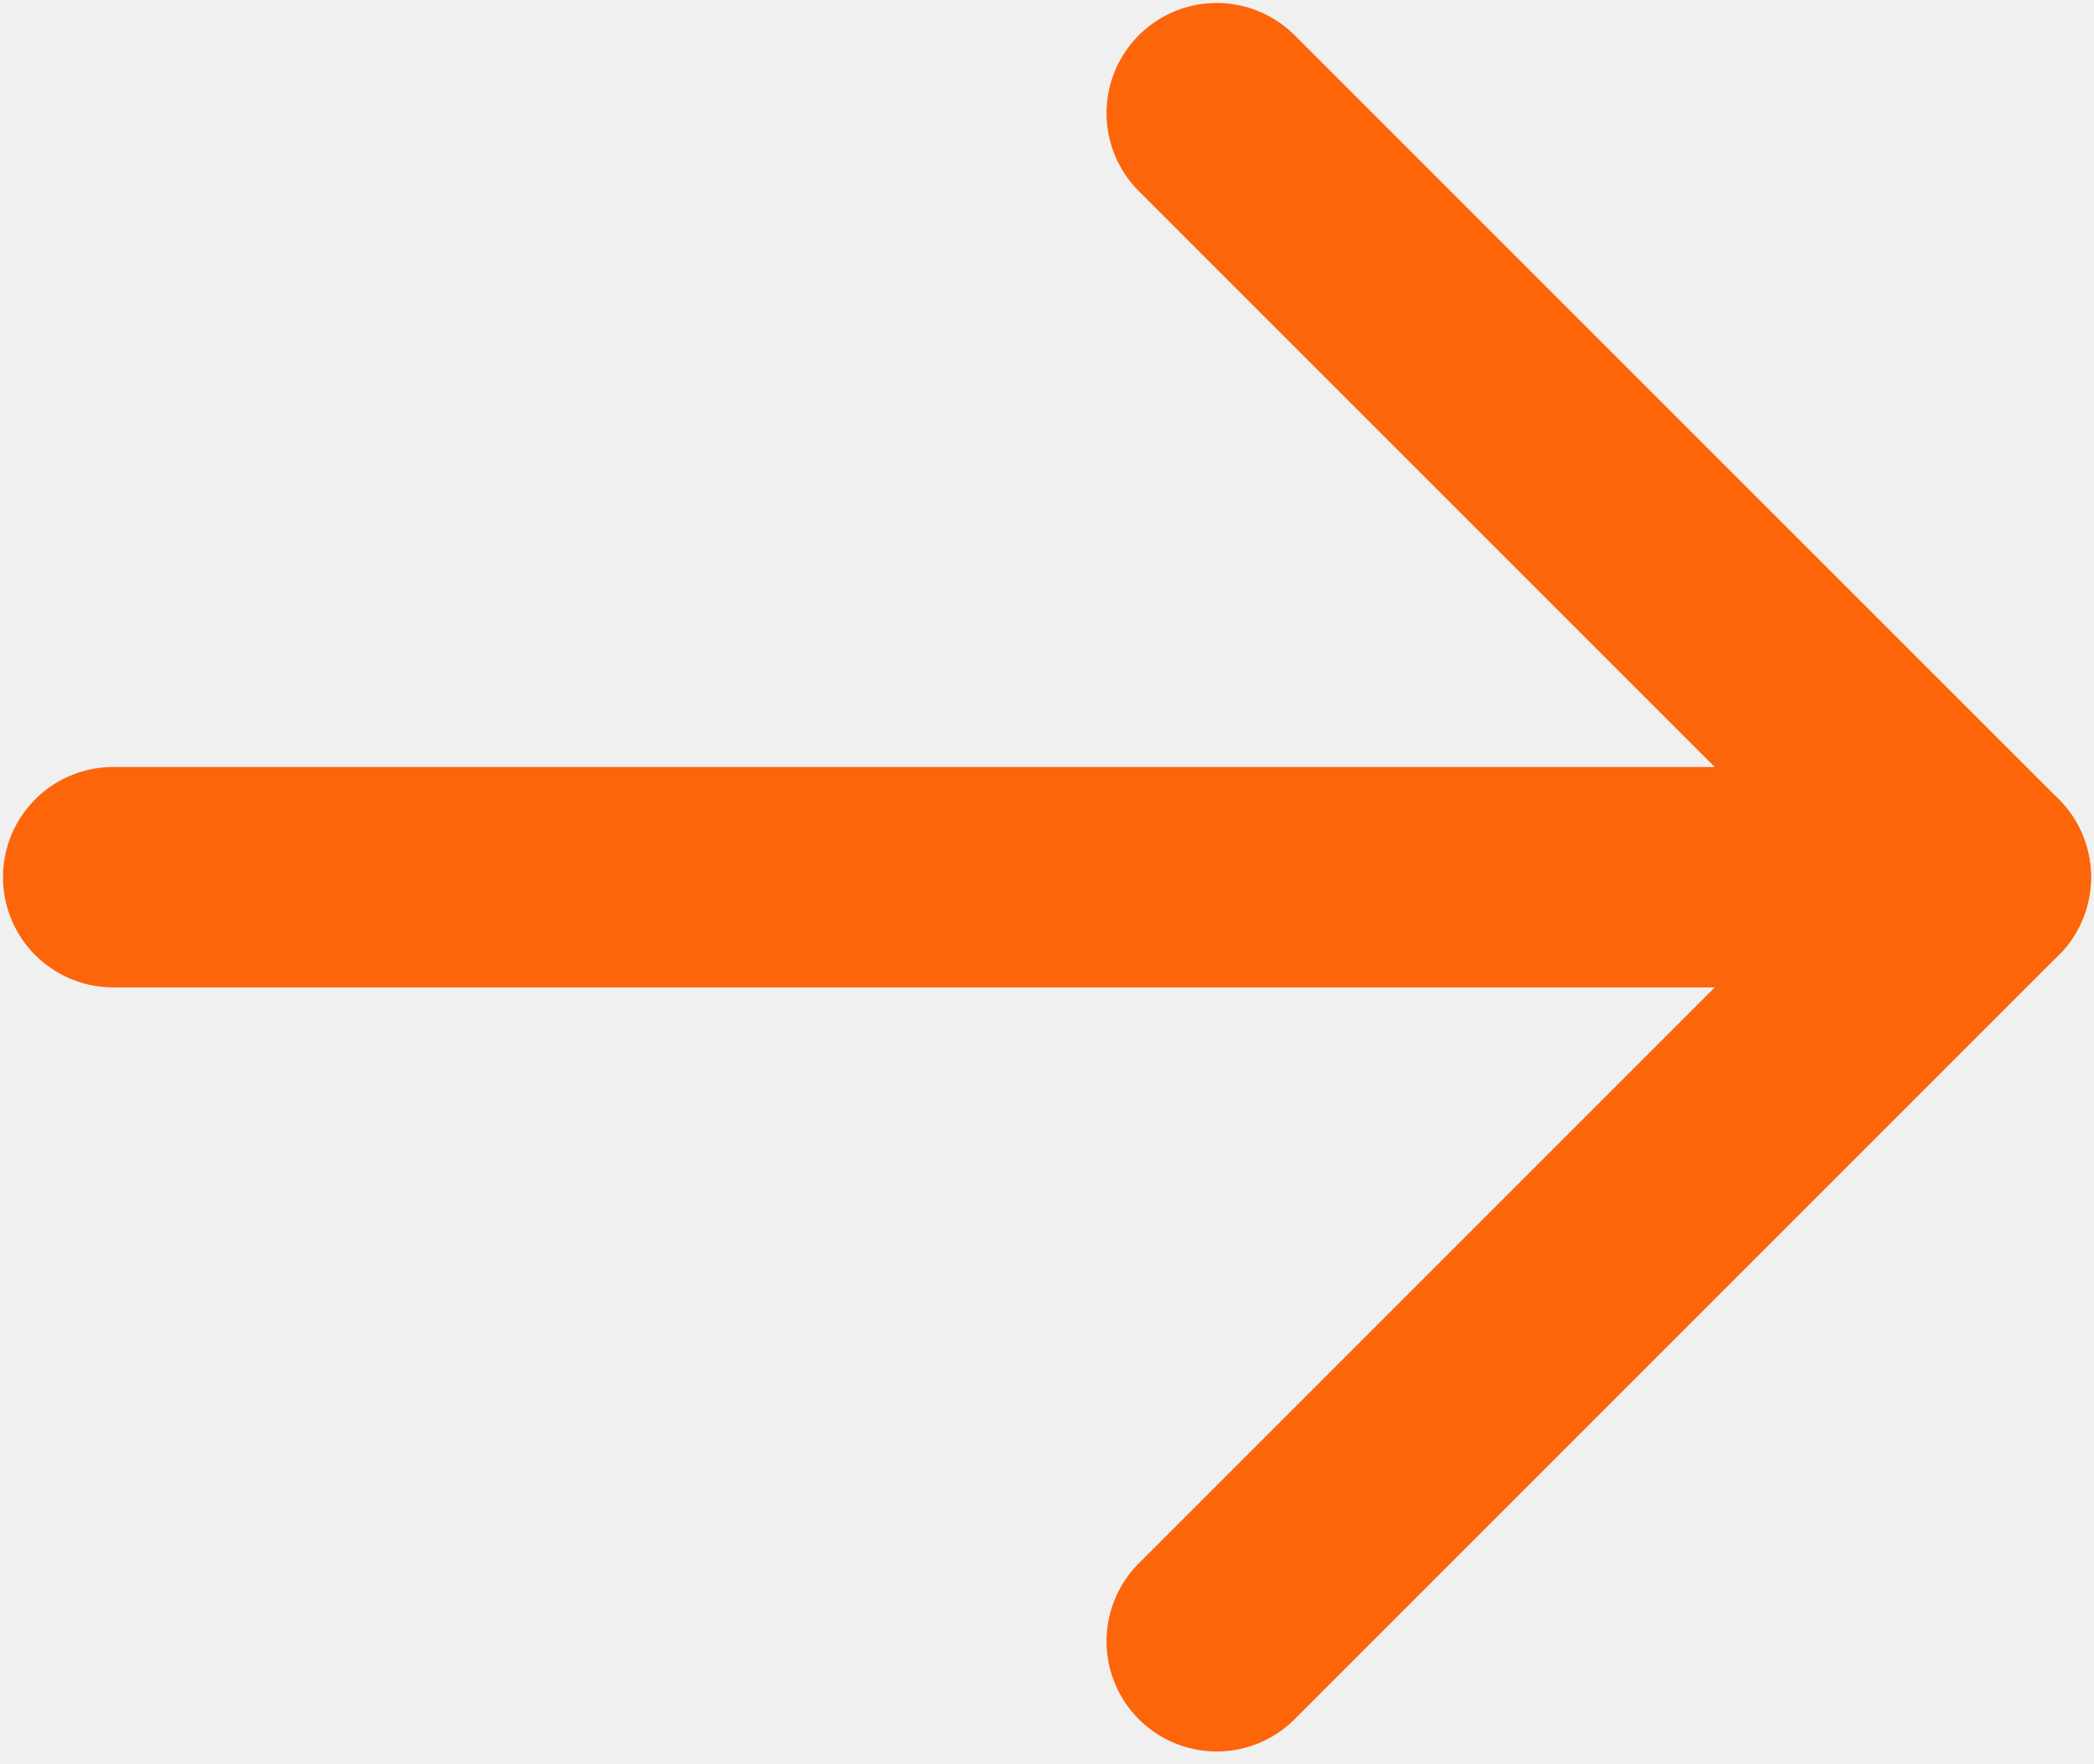
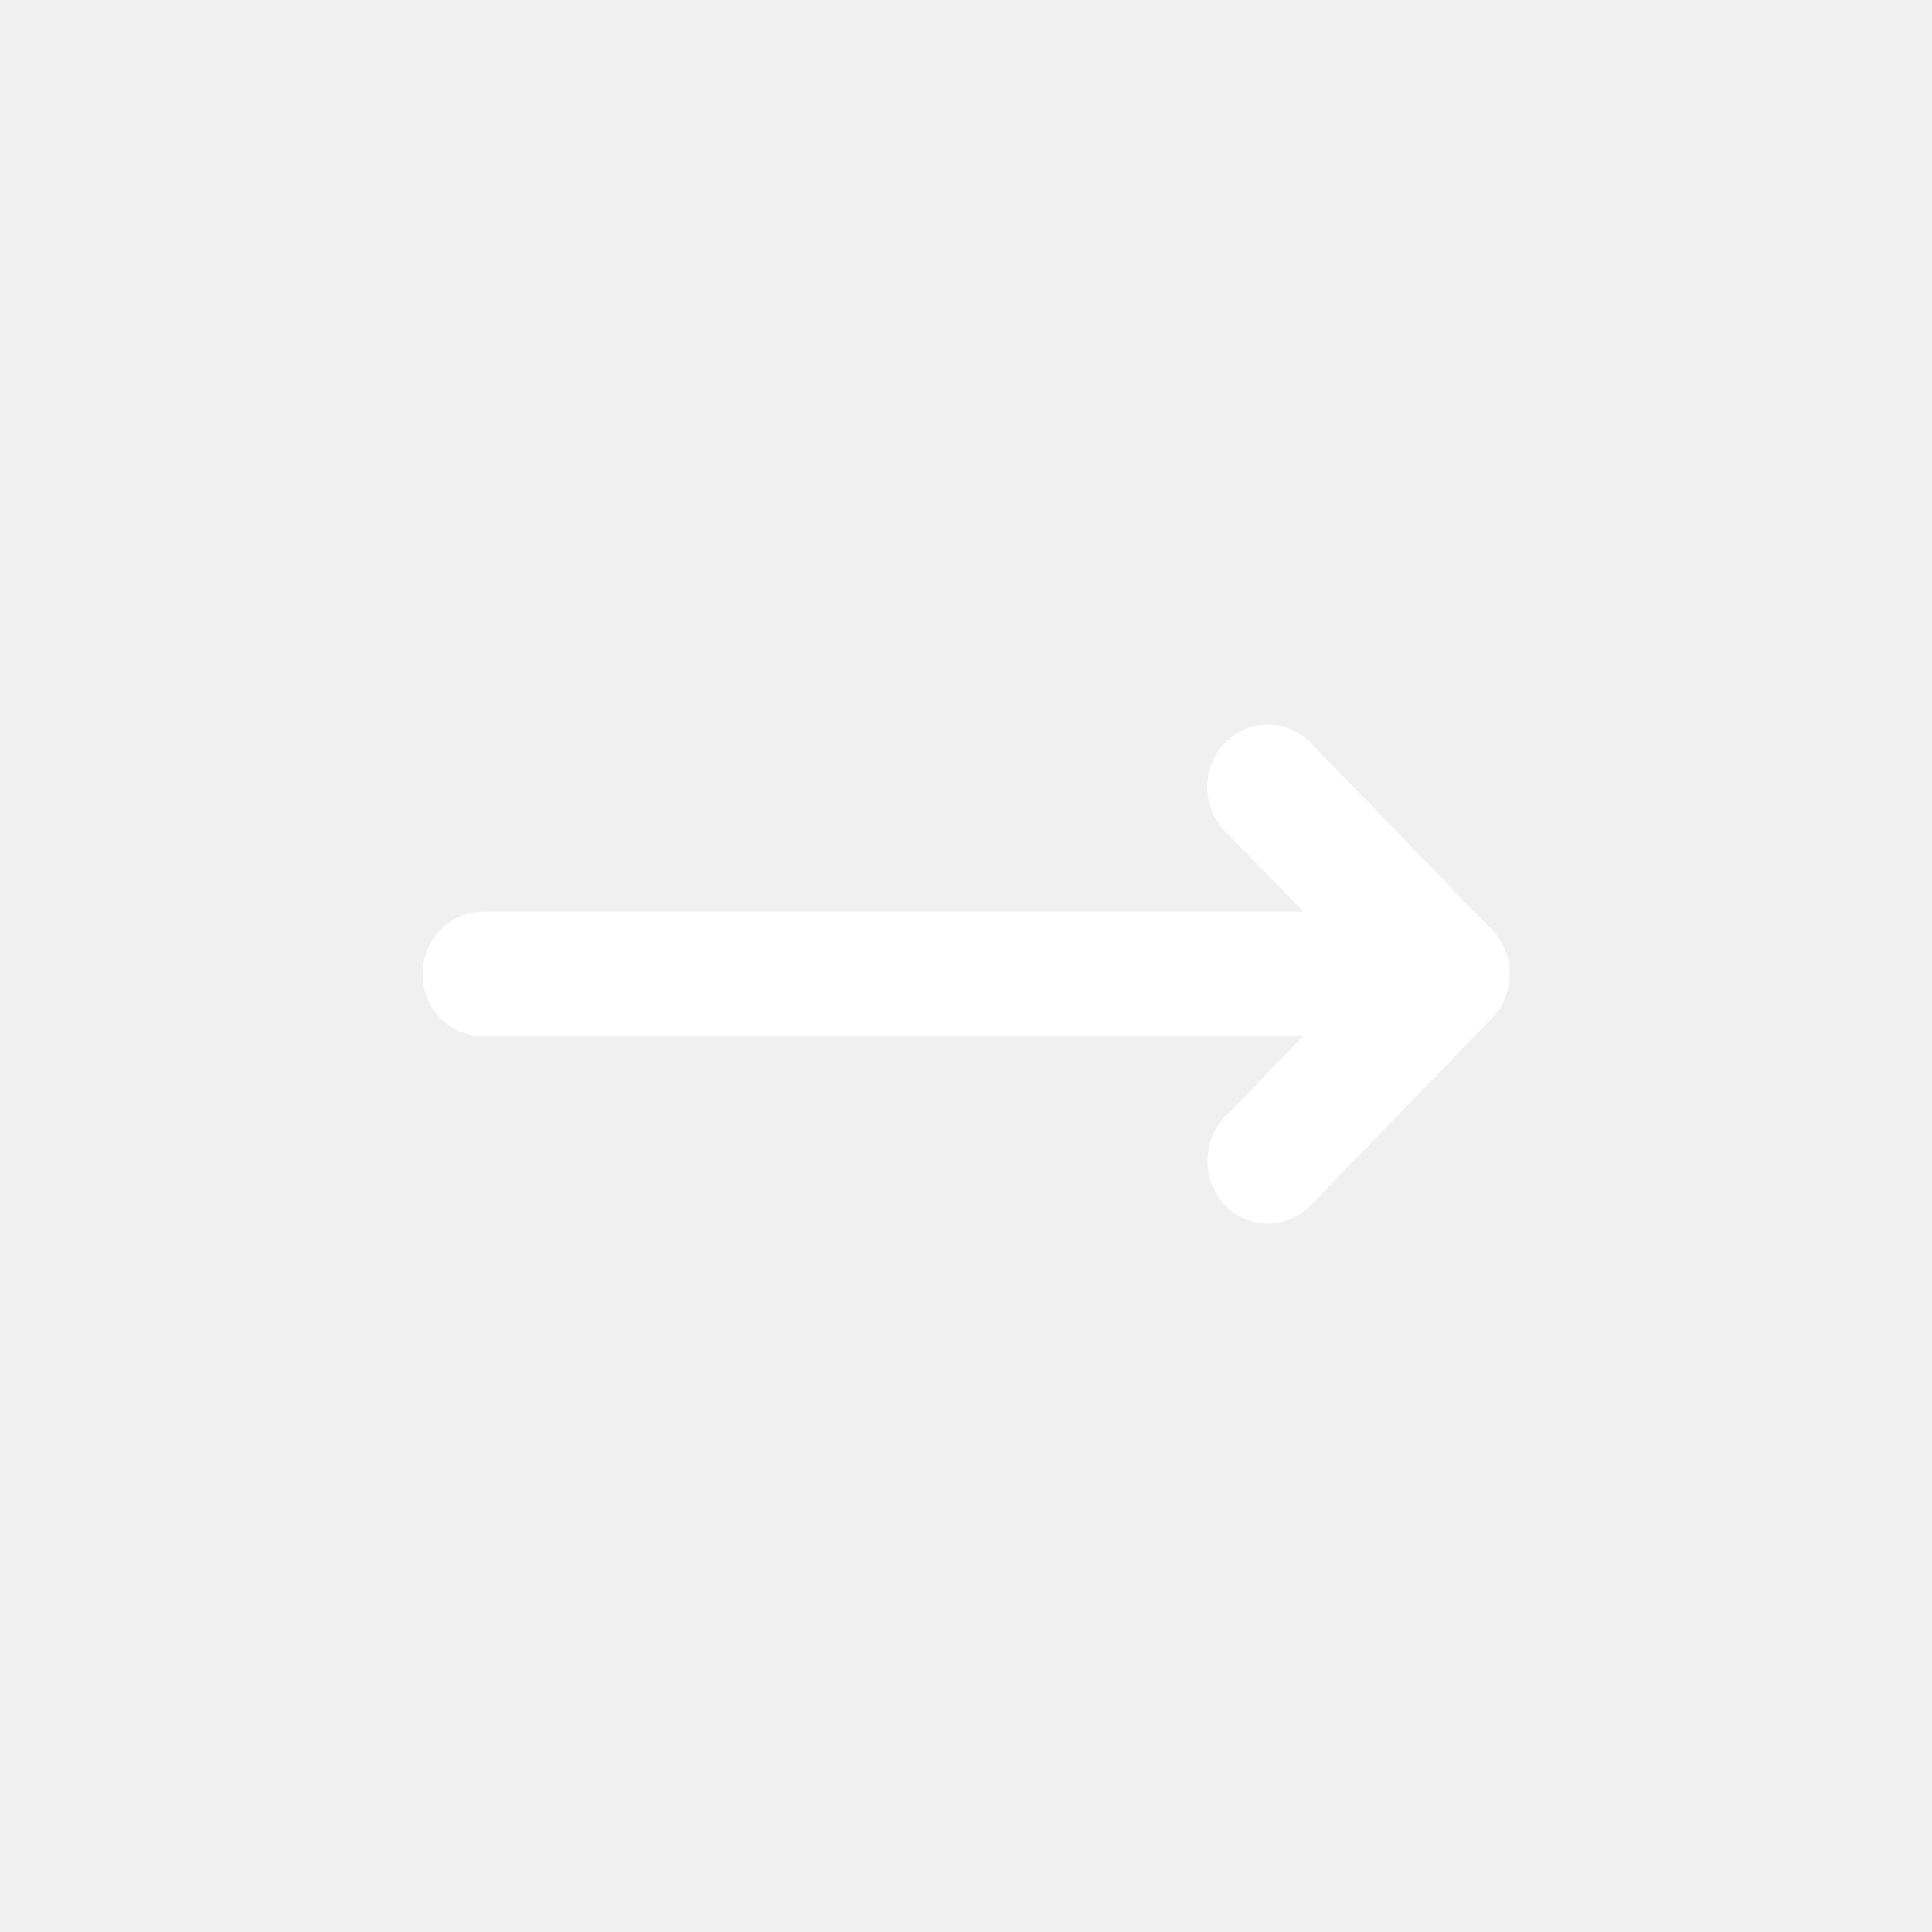
- <svg xmlns="http://www.w3.org/2000/svg" width="19" height="16" viewBox="0 0 19 16" fill="none">
-   <path d="M1.027 7.959H17.973" stroke="#FD650B" stroke-width="2" stroke-linecap="round" stroke-linejoin="round" />
-   <path d="M11.04 1.027L17.973 7.959L11.04 14.892" stroke="#FD650B" stroke-width="2" stroke-linecap="round" stroke-linejoin="round" />
+ <svg xmlns="http://www.w3.org/2000/svg" width="48" height="48" viewBox="0 0 48 48" fill="none">
+   <path d="M10.5 24.2C10.5 23.789 10.658 23.395 10.94 23.105C11.221 22.815 11.602 22.651 12 22.651L32.385 22.651L30.435 20.654C30.153 20.363 29.994 19.967 29.994 19.555C29.994 19.142 30.153 18.747 30.435 18.455C30.718 18.164 31.101 18 31.5 18C31.9 18 32.283 18.164 32.565 18.455L37.065 23.101C37.273 23.318 37.414 23.595 37.471 23.895C37.526 24.195 37.495 24.506 37.38 24.788C37.268 25.071 37.077 25.313 36.831 25.484C36.586 25.655 36.296 25.747 36 25.748L12 25.748C11.602 25.748 11.221 25.585 10.94 25.295C10.658 25.004 10.5 24.61 10.5 24.2Z" fill="white" />
+   <path d="M30 28.845C29.999 28.641 30.036 28.439 30.111 28.251C30.186 28.062 30.296 27.89 30.435 27.746L34.935 23.101C35.217 22.809 35.6 22.645 36 22.645C36.197 22.645 36.393 22.685 36.576 22.764C36.759 22.842 36.925 22.956 37.065 23.101C37.205 23.245 37.316 23.416 37.391 23.605C37.467 23.794 37.506 23.996 37.506 24.2C37.506 24.612 37.347 25.008 37.065 25.299L32.565 29.944C32.425 30.09 32.259 30.205 32.077 30.283C31.894 30.362 31.698 30.402 31.5 30.402C31.302 30.402 31.106 30.362 30.923 30.283C30.74 30.205 30.574 30.09 30.435 29.944C30.296 29.8 30.186 29.628 30.111 29.439C30.036 29.251 29.999 29.049 30 28.845Z" fill="white" />
</svg>
